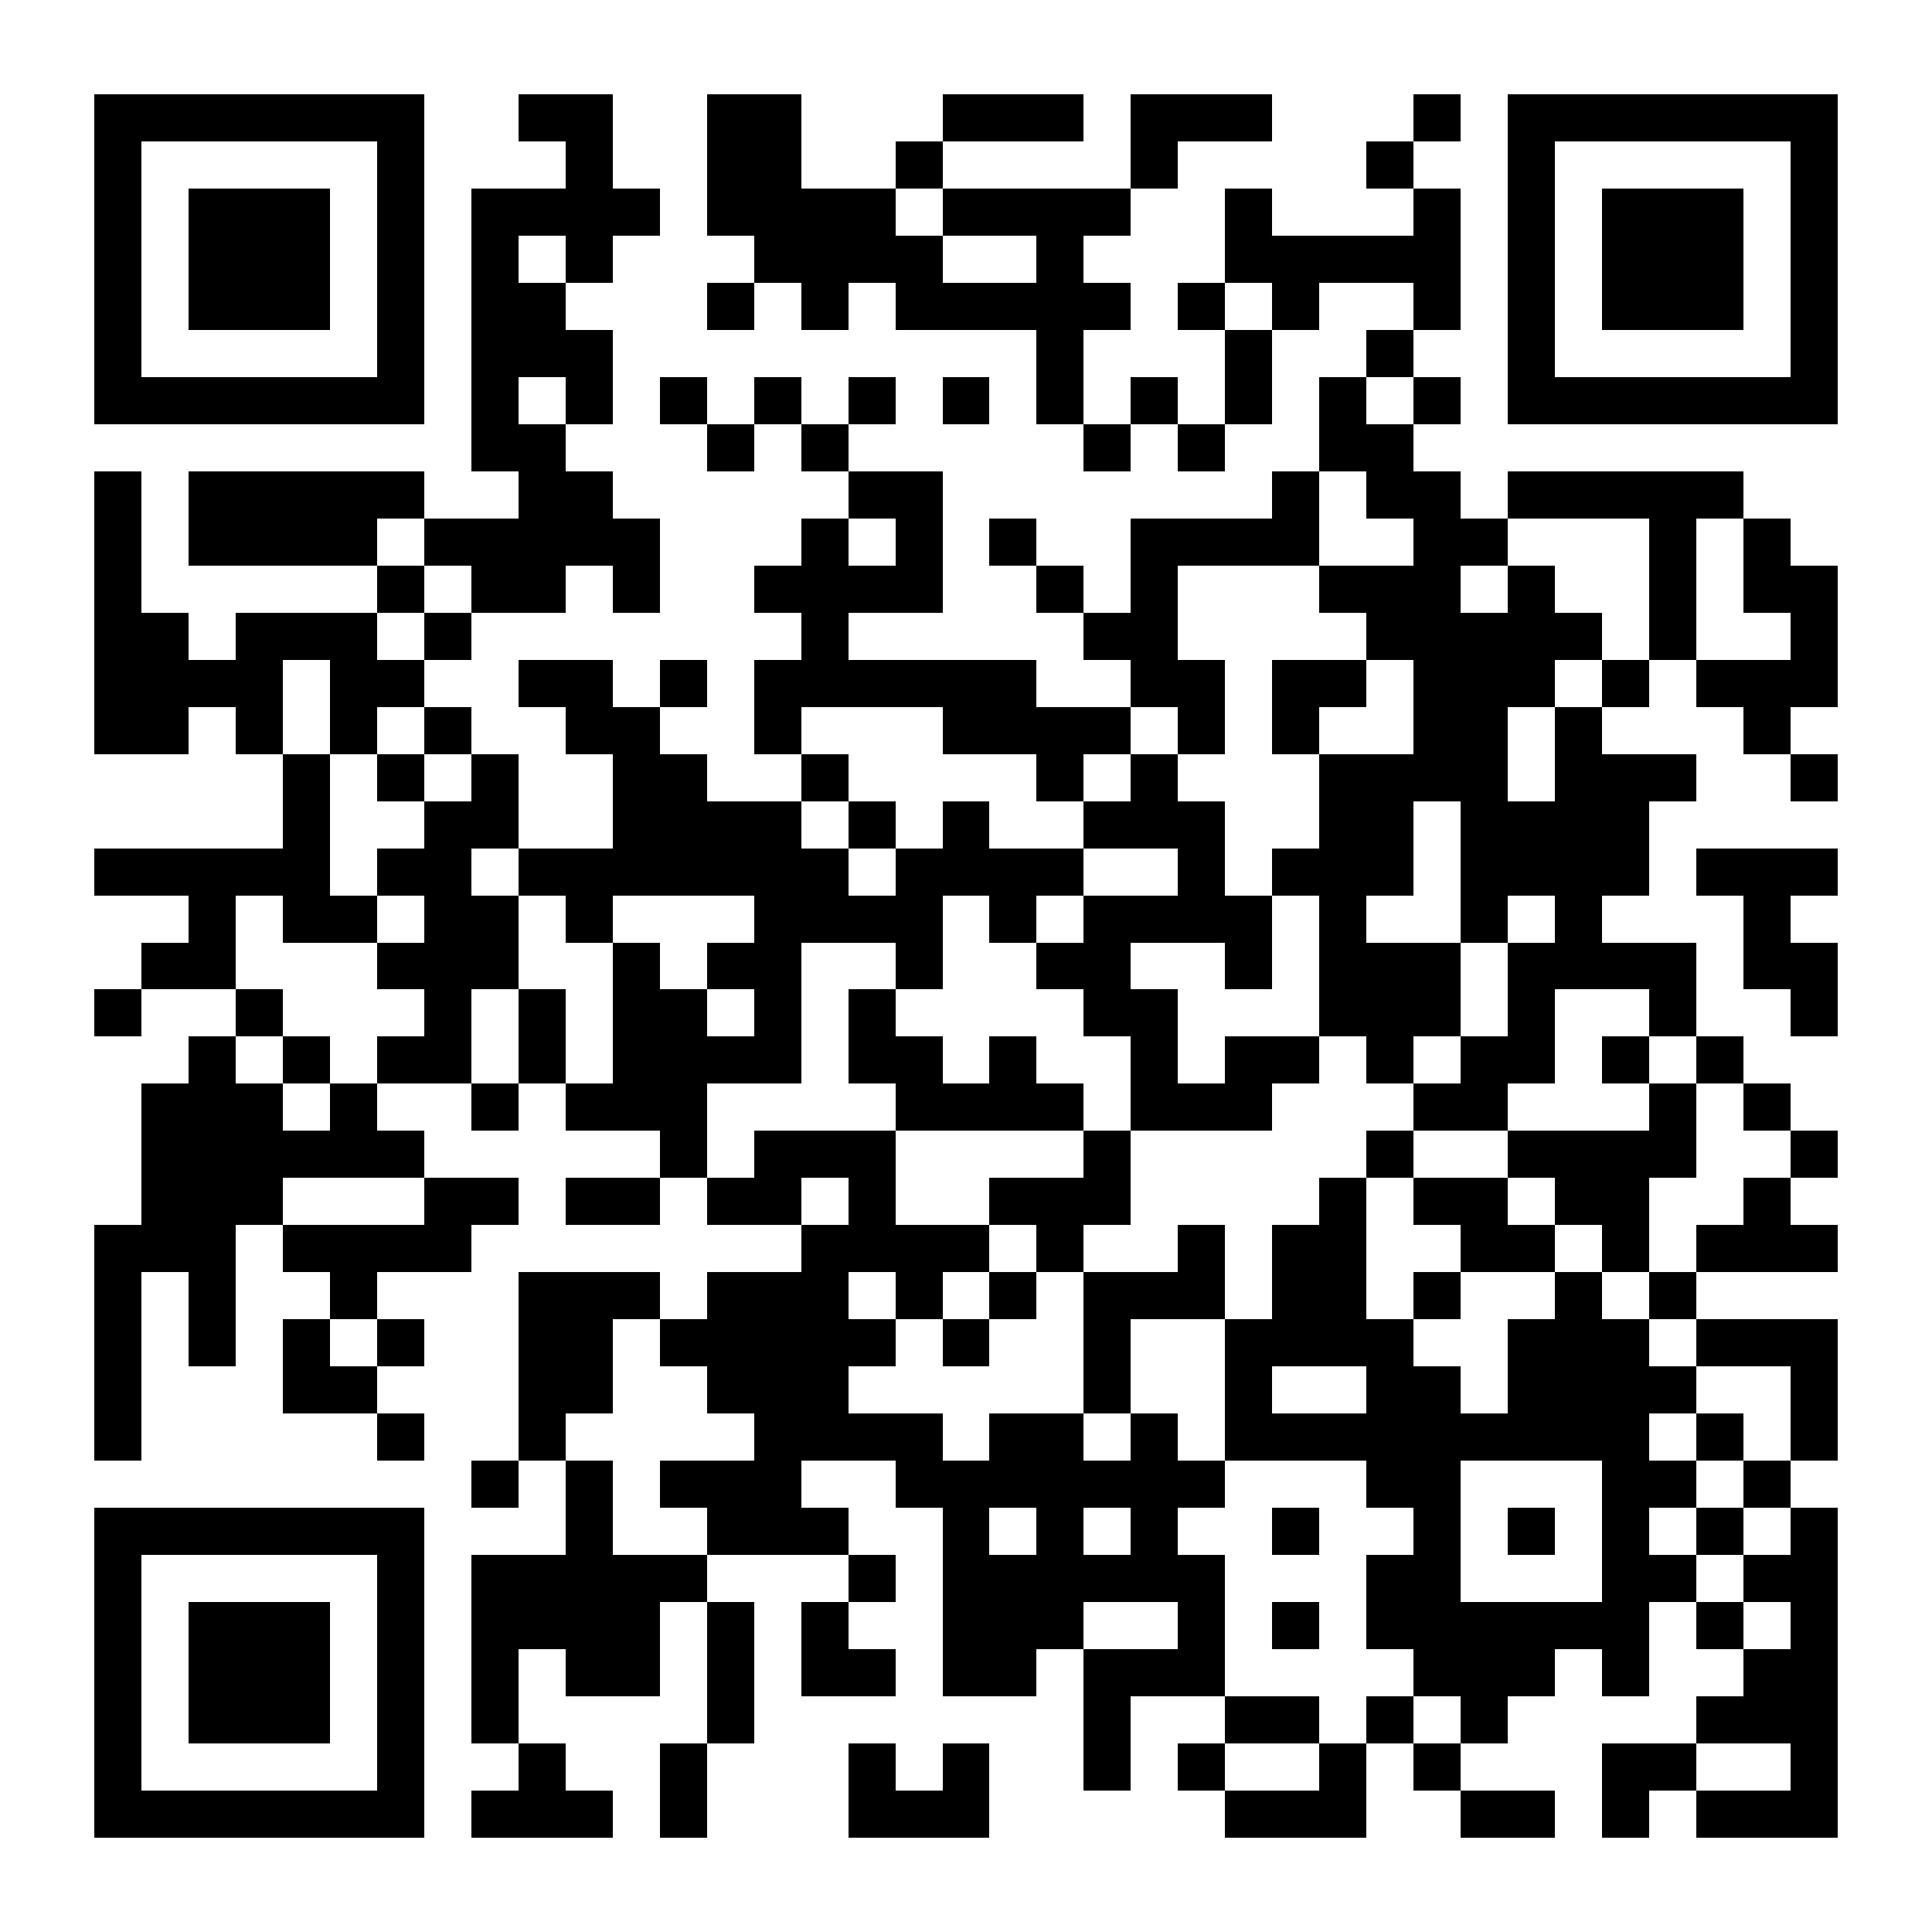
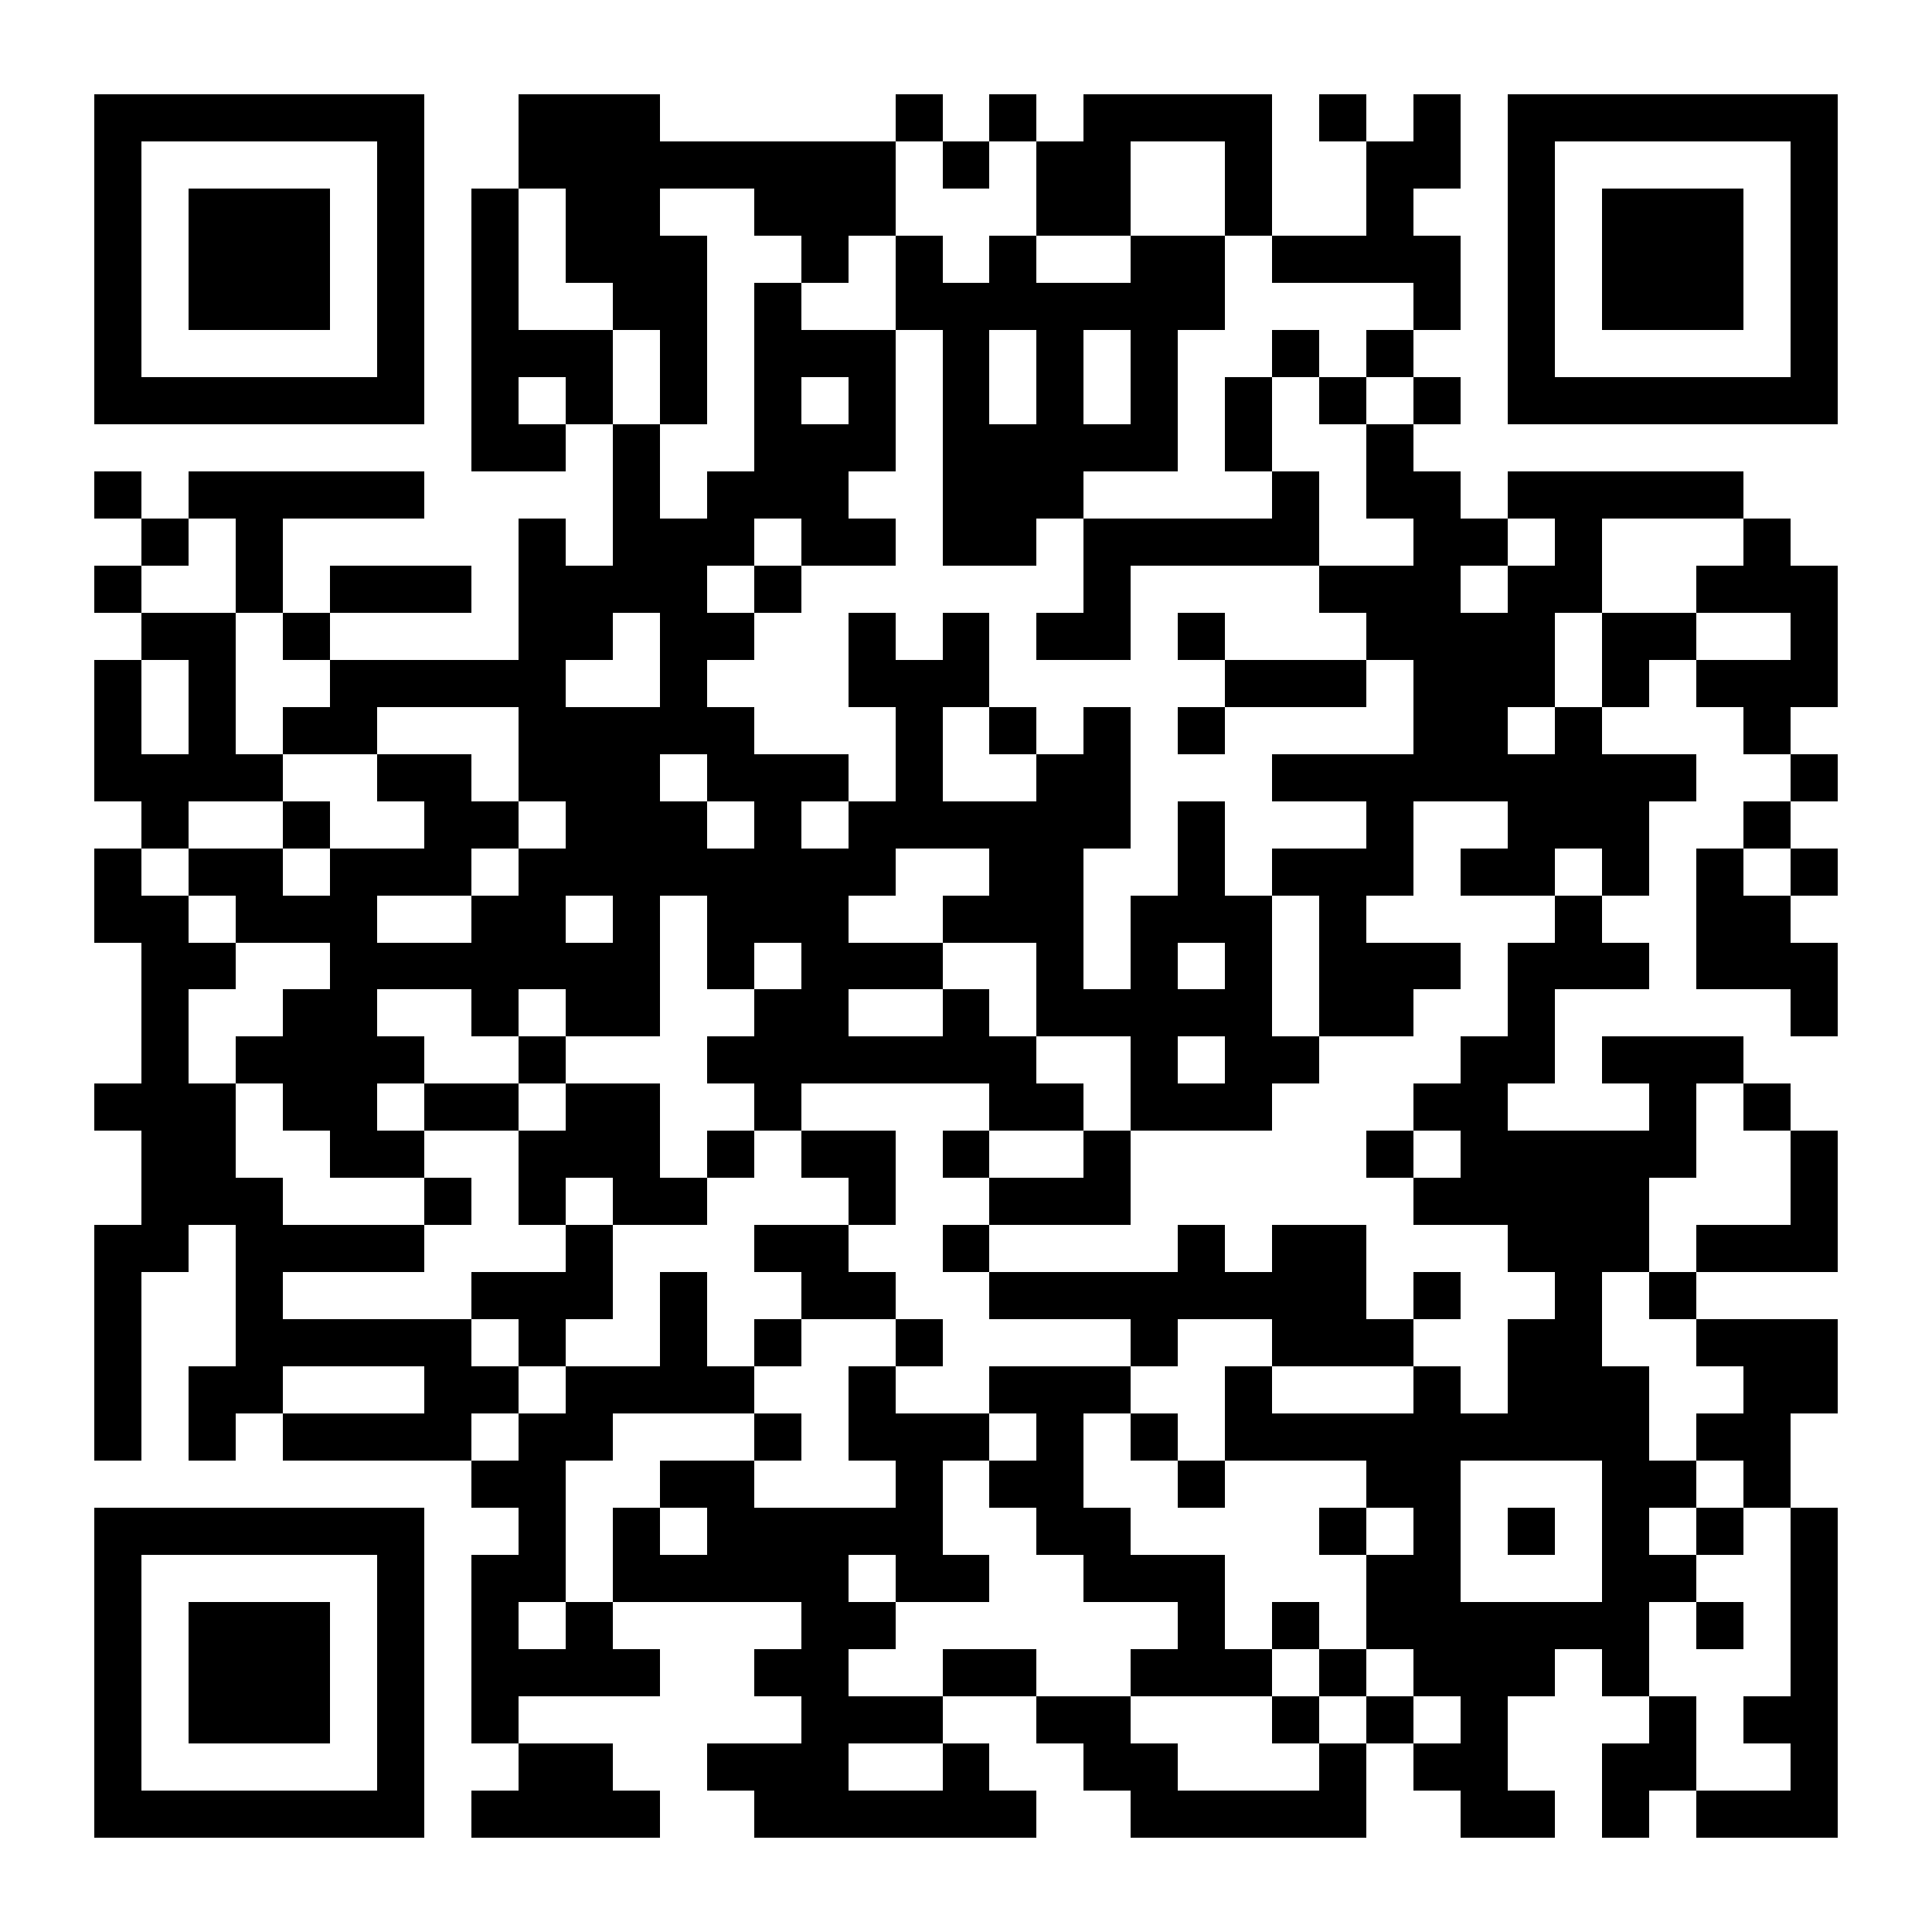
<svg xmlns="http://www.w3.org/2000/svg" viewBox="0 0 41 41" shape-rendering="crispEdges">
  <rect width="41" height="41" fill="#fff" />
-   <path d="M2,2h1v1h-1zM3,2h1v1h-1zM4,2h1v1h-1zM5,2h1v1h-1zM6,2h1v1h-1zM7,2h1v1h-1zM8,2h1v1h-1zM11,2h1v1h-1zM12,2h1v1h-1zM15,2h1v1h-1zM16,2h1v1h-1zM20,2h1v1h-1zM21,2h1v1h-1zM22,2h1v1h-1zM24,2h1v1h-1zM25,2h1v1h-1zM26,2h1v1h-1zM30,2h1v1h-1zM32,2h1v1h-1zM33,2h1v1h-1zM34,2h1v1h-1zM35,2h1v1h-1zM36,2h1v1h-1zM37,2h1v1h-1zM38,2h1v1h-1zM2,3h1v1h-1zM8,3h1v1h-1zM12,3h1v1h-1zM15,3h1v1h-1zM16,3h1v1h-1zM19,3h1v1h-1zM24,3h1v1h-1zM29,3h1v1h-1zM32,3h1v1h-1zM38,3h1v1h-1zM2,4h1v1h-1zM4,4h1v1h-1zM5,4h1v1h-1zM6,4h1v1h-1zM8,4h1v1h-1zM10,4h1v1h-1zM11,4h1v1h-1zM12,4h1v1h-1zM13,4h1v1h-1zM15,4h1v1h-1zM16,4h1v1h-1zM17,4h1v1h-1zM18,4h1v1h-1zM20,4h1v1h-1zM21,4h1v1h-1zM22,4h1v1h-1zM23,4h1v1h-1zM26,4h1v1h-1zM30,4h1v1h-1zM32,4h1v1h-1zM34,4h1v1h-1zM35,4h1v1h-1zM36,4h1v1h-1zM38,4h1v1h-1zM2,5h1v1h-1zM4,5h1v1h-1zM5,5h1v1h-1zM6,5h1v1h-1zM8,5h1v1h-1zM10,5h1v1h-1zM12,5h1v1h-1zM16,5h1v1h-1zM17,5h1v1h-1zM18,5h1v1h-1zM19,5h1v1h-1zM22,5h1v1h-1zM26,5h1v1h-1zM27,5h1v1h-1zM28,5h1v1h-1zM29,5h1v1h-1zM30,5h1v1h-1zM32,5h1v1h-1zM34,5h1v1h-1zM35,5h1v1h-1zM36,5h1v1h-1zM38,5h1v1h-1zM2,6h1v1h-1zM4,6h1v1h-1zM5,6h1v1h-1zM6,6h1v1h-1zM8,6h1v1h-1zM10,6h1v1h-1zM11,6h1v1h-1zM15,6h1v1h-1zM17,6h1v1h-1zM19,6h1v1h-1zM20,6h1v1h-1zM21,6h1v1h-1zM22,6h1v1h-1zM23,6h1v1h-1zM25,6h1v1h-1zM27,6h1v1h-1zM30,6h1v1h-1zM32,6h1v1h-1zM34,6h1v1h-1zM35,6h1v1h-1zM36,6h1v1h-1zM38,6h1v1h-1zM2,7h1v1h-1zM8,7h1v1h-1zM10,7h1v1h-1zM11,7h1v1h-1zM12,7h1v1h-1zM22,7h1v1h-1zM26,7h1v1h-1zM29,7h1v1h-1zM32,7h1v1h-1zM38,7h1v1h-1zM2,8h1v1h-1zM3,8h1v1h-1zM4,8h1v1h-1zM5,8h1v1h-1zM6,8h1v1h-1zM7,8h1v1h-1zM8,8h1v1h-1zM10,8h1v1h-1zM12,8h1v1h-1zM14,8h1v1h-1zM16,8h1v1h-1zM18,8h1v1h-1zM20,8h1v1h-1zM22,8h1v1h-1zM24,8h1v1h-1zM26,8h1v1h-1zM28,8h1v1h-1zM30,8h1v1h-1zM32,8h1v1h-1zM33,8h1v1h-1zM34,8h1v1h-1zM35,8h1v1h-1zM36,8h1v1h-1zM37,8h1v1h-1zM38,8h1v1h-1zM10,9h1v1h-1zM11,9h1v1h-1zM15,9h1v1h-1zM17,9h1v1h-1zM23,9h1v1h-1zM25,9h1v1h-1zM28,9h1v1h-1zM29,9h1v1h-1zM2,10h1v1h-1zM4,10h1v1h-1zM5,10h1v1h-1zM6,10h1v1h-1zM7,10h1v1h-1zM8,10h1v1h-1zM11,10h1v1h-1zM12,10h1v1h-1zM18,10h1v1h-1zM19,10h1v1h-1zM27,10h1v1h-1zM29,10h1v1h-1zM30,10h1v1h-1zM32,10h1v1h-1zM33,10h1v1h-1zM34,10h1v1h-1zM35,10h1v1h-1zM36,10h1v1h-1zM2,11h1v1h-1zM4,11h1v1h-1zM5,11h1v1h-1zM6,11h1v1h-1zM7,11h1v1h-1zM9,11h1v1h-1zM10,11h1v1h-1zM11,11h1v1h-1zM12,11h1v1h-1zM13,11h1v1h-1zM17,11h1v1h-1zM19,11h1v1h-1zM21,11h1v1h-1zM24,11h1v1h-1zM25,11h1v1h-1zM26,11h1v1h-1zM27,11h1v1h-1zM30,11h1v1h-1zM31,11h1v1h-1zM35,11h1v1h-1zM37,11h1v1h-1zM2,12h1v1h-1zM8,12h1v1h-1zM10,12h1v1h-1zM11,12h1v1h-1zM13,12h1v1h-1zM16,12h1v1h-1zM17,12h1v1h-1zM18,12h1v1h-1zM19,12h1v1h-1zM22,12h1v1h-1zM24,12h1v1h-1zM28,12h1v1h-1zM29,12h1v1h-1zM30,12h1v1h-1zM32,12h1v1h-1zM35,12h1v1h-1zM37,12h1v1h-1zM38,12h1v1h-1zM2,13h1v1h-1zM3,13h1v1h-1zM5,13h1v1h-1zM6,13h1v1h-1zM7,13h1v1h-1zM9,13h1v1h-1zM17,13h1v1h-1zM23,13h1v1h-1zM24,13h1v1h-1zM29,13h1v1h-1zM30,13h1v1h-1zM31,13h1v1h-1zM32,13h1v1h-1zM33,13h1v1h-1zM35,13h1v1h-1zM38,13h1v1h-1zM2,14h1v1h-1zM3,14h1v1h-1zM4,14h1v1h-1zM5,14h1v1h-1zM7,14h1v1h-1zM8,14h1v1h-1zM11,14h1v1h-1zM12,14h1v1h-1zM14,14h1v1h-1zM16,14h1v1h-1zM17,14h1v1h-1zM18,14h1v1h-1zM19,14h1v1h-1zM20,14h1v1h-1zM21,14h1v1h-1zM24,14h1v1h-1zM25,14h1v1h-1zM27,14h1v1h-1zM28,14h1v1h-1zM30,14h1v1h-1zM31,14h1v1h-1zM32,14h1v1h-1zM34,14h1v1h-1zM36,14h1v1h-1zM37,14h1v1h-1zM38,14h1v1h-1zM2,15h1v1h-1zM3,15h1v1h-1zM5,15h1v1h-1zM7,15h1v1h-1zM9,15h1v1h-1zM12,15h1v1h-1zM13,15h1v1h-1zM16,15h1v1h-1zM20,15h1v1h-1zM21,15h1v1h-1zM22,15h1v1h-1zM23,15h1v1h-1zM25,15h1v1h-1zM27,15h1v1h-1zM30,15h1v1h-1zM31,15h1v1h-1zM33,15h1v1h-1zM37,15h1v1h-1zM6,16h1v1h-1zM8,16h1v1h-1zM10,16h1v1h-1zM13,16h1v1h-1zM14,16h1v1h-1zM17,16h1v1h-1zM22,16h1v1h-1zM24,16h1v1h-1zM28,16h1v1h-1zM29,16h1v1h-1zM30,16h1v1h-1zM31,16h1v1h-1zM33,16h1v1h-1zM34,16h1v1h-1zM35,16h1v1h-1zM38,16h1v1h-1zM6,17h1v1h-1zM9,17h1v1h-1zM10,17h1v1h-1zM13,17h1v1h-1zM14,17h1v1h-1zM15,17h1v1h-1zM16,17h1v1h-1zM18,17h1v1h-1zM20,17h1v1h-1zM23,17h1v1h-1zM24,17h1v1h-1zM25,17h1v1h-1zM28,17h1v1h-1zM29,17h1v1h-1zM31,17h1v1h-1zM32,17h1v1h-1zM33,17h1v1h-1zM34,17h1v1h-1zM2,18h1v1h-1zM3,18h1v1h-1zM4,18h1v1h-1zM5,18h1v1h-1zM6,18h1v1h-1zM8,18h1v1h-1zM9,18h1v1h-1zM11,18h1v1h-1zM12,18h1v1h-1zM13,18h1v1h-1zM14,18h1v1h-1zM15,18h1v1h-1zM16,18h1v1h-1zM17,18h1v1h-1zM19,18h1v1h-1zM20,18h1v1h-1zM21,18h1v1h-1zM22,18h1v1h-1zM25,18h1v1h-1zM27,18h1v1h-1zM28,18h1v1h-1zM29,18h1v1h-1zM31,18h1v1h-1zM32,18h1v1h-1zM33,18h1v1h-1zM34,18h1v1h-1zM36,18h1v1h-1zM37,18h1v1h-1zM38,18h1v1h-1zM4,19h1v1h-1zM6,19h1v1h-1zM7,19h1v1h-1zM9,19h1v1h-1zM10,19h1v1h-1zM12,19h1v1h-1zM16,19h1v1h-1zM17,19h1v1h-1zM18,19h1v1h-1zM19,19h1v1h-1zM21,19h1v1h-1zM23,19h1v1h-1zM24,19h1v1h-1zM25,19h1v1h-1zM26,19h1v1h-1zM28,19h1v1h-1zM31,19h1v1h-1zM33,19h1v1h-1zM37,19h1v1h-1zM3,20h1v1h-1zM4,20h1v1h-1zM8,20h1v1h-1zM9,20h1v1h-1zM10,20h1v1h-1zM13,20h1v1h-1zM15,20h1v1h-1zM16,20h1v1h-1zM19,20h1v1h-1zM22,20h1v1h-1zM23,20h1v1h-1zM26,20h1v1h-1zM28,20h1v1h-1zM29,20h1v1h-1zM30,20h1v1h-1zM32,20h1v1h-1zM33,20h1v1h-1zM34,20h1v1h-1zM35,20h1v1h-1zM37,20h1v1h-1zM38,20h1v1h-1zM2,21h1v1h-1zM5,21h1v1h-1zM9,21h1v1h-1zM11,21h1v1h-1zM13,21h1v1h-1zM14,21h1v1h-1zM16,21h1v1h-1zM18,21h1v1h-1zM23,21h1v1h-1zM24,21h1v1h-1zM28,21h1v1h-1zM29,21h1v1h-1zM30,21h1v1h-1zM32,21h1v1h-1zM35,21h1v1h-1zM38,21h1v1h-1zM4,22h1v1h-1zM6,22h1v1h-1zM8,22h1v1h-1zM9,22h1v1h-1zM11,22h1v1h-1zM13,22h1v1h-1zM14,22h1v1h-1zM15,22h1v1h-1zM16,22h1v1h-1zM18,22h1v1h-1zM19,22h1v1h-1zM21,22h1v1h-1zM24,22h1v1h-1zM26,22h1v1h-1zM27,22h1v1h-1zM29,22h1v1h-1zM31,22h1v1h-1zM32,22h1v1h-1zM34,22h1v1h-1zM36,22h1v1h-1zM3,23h1v1h-1zM4,23h1v1h-1zM5,23h1v1h-1zM7,23h1v1h-1zM10,23h1v1h-1zM12,23h1v1h-1zM13,23h1v1h-1zM14,23h1v1h-1zM19,23h1v1h-1zM20,23h1v1h-1zM21,23h1v1h-1zM22,23h1v1h-1zM24,23h1v1h-1zM25,23h1v1h-1zM26,23h1v1h-1zM30,23h1v1h-1zM31,23h1v1h-1zM35,23h1v1h-1zM37,23h1v1h-1zM3,24h1v1h-1zM4,24h1v1h-1zM5,24h1v1h-1zM6,24h1v1h-1zM7,24h1v1h-1zM8,24h1v1h-1zM14,24h1v1h-1zM16,24h1v1h-1zM17,24h1v1h-1zM18,24h1v1h-1zM23,24h1v1h-1zM29,24h1v1h-1zM32,24h1v1h-1zM33,24h1v1h-1zM34,24h1v1h-1zM35,24h1v1h-1zM38,24h1v1h-1zM3,25h1v1h-1zM4,25h1v1h-1zM5,25h1v1h-1zM9,25h1v1h-1zM10,25h1v1h-1zM12,25h1v1h-1zM13,25h1v1h-1zM15,25h1v1h-1zM16,25h1v1h-1zM18,25h1v1h-1zM21,25h1v1h-1zM22,25h1v1h-1zM23,25h1v1h-1zM28,25h1v1h-1zM30,25h1v1h-1zM31,25h1v1h-1zM33,25h1v1h-1zM34,25h1v1h-1zM37,25h1v1h-1zM2,26h1v1h-1zM3,26h1v1h-1zM4,26h1v1h-1zM6,26h1v1h-1zM7,26h1v1h-1zM8,26h1v1h-1zM9,26h1v1h-1zM17,26h1v1h-1zM18,26h1v1h-1zM19,26h1v1h-1zM20,26h1v1h-1zM22,26h1v1h-1zM25,26h1v1h-1zM27,26h1v1h-1zM28,26h1v1h-1zM31,26h1v1h-1zM32,26h1v1h-1zM34,26h1v1h-1zM36,26h1v1h-1zM37,26h1v1h-1zM38,26h1v1h-1zM2,27h1v1h-1zM4,27h1v1h-1zM7,27h1v1h-1zM11,27h1v1h-1zM12,27h1v1h-1zM13,27h1v1h-1zM15,27h1v1h-1zM16,27h1v1h-1zM17,27h1v1h-1zM19,27h1v1h-1zM21,27h1v1h-1zM23,27h1v1h-1zM24,27h1v1h-1zM25,27h1v1h-1zM27,27h1v1h-1zM28,27h1v1h-1zM30,27h1v1h-1zM33,27h1v1h-1zM35,27h1v1h-1zM2,28h1v1h-1zM4,28h1v1h-1zM6,28h1v1h-1zM8,28h1v1h-1zM11,28h1v1h-1zM12,28h1v1h-1zM14,28h1v1h-1zM15,28h1v1h-1zM16,28h1v1h-1zM17,28h1v1h-1zM18,28h1v1h-1zM20,28h1v1h-1zM23,28h1v1h-1zM26,28h1v1h-1zM27,28h1v1h-1zM28,28h1v1h-1zM29,28h1v1h-1zM32,28h1v1h-1zM33,28h1v1h-1zM34,28h1v1h-1zM36,28h1v1h-1zM37,28h1v1h-1zM38,28h1v1h-1zM2,29h1v1h-1zM6,29h1v1h-1zM7,29h1v1h-1zM11,29h1v1h-1zM12,29h1v1h-1zM15,29h1v1h-1zM16,29h1v1h-1zM17,29h1v1h-1zM23,29h1v1h-1zM26,29h1v1h-1zM29,29h1v1h-1zM30,29h1v1h-1zM32,29h1v1h-1zM33,29h1v1h-1zM34,29h1v1h-1zM35,29h1v1h-1zM38,29h1v1h-1zM2,30h1v1h-1zM8,30h1v1h-1zM11,30h1v1h-1zM16,30h1v1h-1zM17,30h1v1h-1zM18,30h1v1h-1zM19,30h1v1h-1zM21,30h1v1h-1zM22,30h1v1h-1zM24,30h1v1h-1zM26,30h1v1h-1zM27,30h1v1h-1zM28,30h1v1h-1zM29,30h1v1h-1zM30,30h1v1h-1zM31,30h1v1h-1zM32,30h1v1h-1zM33,30h1v1h-1zM34,30h1v1h-1zM36,30h1v1h-1zM38,30h1v1h-1zM10,31h1v1h-1zM12,31h1v1h-1zM14,31h1v1h-1zM15,31h1v1h-1zM16,31h1v1h-1zM19,31h1v1h-1zM20,31h1v1h-1zM21,31h1v1h-1zM22,31h1v1h-1zM23,31h1v1h-1zM24,31h1v1h-1zM25,31h1v1h-1zM29,31h1v1h-1zM30,31h1v1h-1zM34,31h1v1h-1zM35,31h1v1h-1zM37,31h1v1h-1zM2,32h1v1h-1zM3,32h1v1h-1zM4,32h1v1h-1zM5,32h1v1h-1zM6,32h1v1h-1zM7,32h1v1h-1zM8,32h1v1h-1zM12,32h1v1h-1zM15,32h1v1h-1zM16,32h1v1h-1zM17,32h1v1h-1zM20,32h1v1h-1zM22,32h1v1h-1zM24,32h1v1h-1zM27,32h1v1h-1zM30,32h1v1h-1zM32,32h1v1h-1zM34,32h1v1h-1zM36,32h1v1h-1zM38,32h1v1h-1zM2,33h1v1h-1zM8,33h1v1h-1zM10,33h1v1h-1zM11,33h1v1h-1zM12,33h1v1h-1zM13,33h1v1h-1zM14,33h1v1h-1zM18,33h1v1h-1zM20,33h1v1h-1zM21,33h1v1h-1zM22,33h1v1h-1zM23,33h1v1h-1zM24,33h1v1h-1zM25,33h1v1h-1zM29,33h1v1h-1zM30,33h1v1h-1zM34,33h1v1h-1zM35,33h1v1h-1zM37,33h1v1h-1zM38,33h1v1h-1zM2,34h1v1h-1zM4,34h1v1h-1zM5,34h1v1h-1zM6,34h1v1h-1zM8,34h1v1h-1zM10,34h1v1h-1zM11,34h1v1h-1zM12,34h1v1h-1zM13,34h1v1h-1zM15,34h1v1h-1zM17,34h1v1h-1zM20,34h1v1h-1zM21,34h1v1h-1zM22,34h1v1h-1zM25,34h1v1h-1zM27,34h1v1h-1zM29,34h1v1h-1zM30,34h1v1h-1zM31,34h1v1h-1zM32,34h1v1h-1zM33,34h1v1h-1zM34,34h1v1h-1zM36,34h1v1h-1zM38,34h1v1h-1zM2,35h1v1h-1zM4,35h1v1h-1zM5,35h1v1h-1zM6,35h1v1h-1zM8,35h1v1h-1zM10,35h1v1h-1zM12,35h1v1h-1zM13,35h1v1h-1zM15,35h1v1h-1zM17,35h1v1h-1zM18,35h1v1h-1zM20,35h1v1h-1zM21,35h1v1h-1zM23,35h1v1h-1zM24,35h1v1h-1zM25,35h1v1h-1zM30,35h1v1h-1zM31,35h1v1h-1zM32,35h1v1h-1zM34,35h1v1h-1zM37,35h1v1h-1zM38,35h1v1h-1zM2,36h1v1h-1zM4,36h1v1h-1zM5,36h1v1h-1zM6,36h1v1h-1zM8,36h1v1h-1zM10,36h1v1h-1zM15,36h1v1h-1zM23,36h1v1h-1zM26,36h1v1h-1zM27,36h1v1h-1zM29,36h1v1h-1zM31,36h1v1h-1zM36,36h1v1h-1zM37,36h1v1h-1zM38,36h1v1h-1zM2,37h1v1h-1zM8,37h1v1h-1zM11,37h1v1h-1zM14,37h1v1h-1zM18,37h1v1h-1zM20,37h1v1h-1zM23,37h1v1h-1zM25,37h1v1h-1zM28,37h1v1h-1zM30,37h1v1h-1zM34,37h1v1h-1zM35,37h1v1h-1zM38,37h1v1h-1zM2,38h1v1h-1zM3,38h1v1h-1zM4,38h1v1h-1zM5,38h1v1h-1zM6,38h1v1h-1zM7,38h1v1h-1zM8,38h1v1h-1zM10,38h1v1h-1zM11,38h1v1h-1zM12,38h1v1h-1zM14,38h1v1h-1zM18,38h1v1h-1zM19,38h1v1h-1zM20,38h1v1h-1zM26,38h1v1h-1zM27,38h1v1h-1zM28,38h1v1h-1zM31,38h1v1h-1zM32,38h1v1h-1zM34,38h1v1h-1zM36,38h1v1h-1zM37,38h1v1h-1zM38,38h1v1h-1z" fill="#000" />
+   <path d="M2,2h1v1h-1zM3,2h1v1h-1zM4,2h1v1h-1zM5,2h1v1h-1zM6,2h1v1h-1zM7,2h1v1h-1zM8,2h1v1h-1zM11,2h1v1h-1zM12,2h1v1h-1zM13,2h1v1h-1zM19,2h1v1h-1zM21,2h1v1h-1zM23,2h1v1h-1zM24,2h1v1h-1zM25,2h1v1h-1zM26,2h1v1h-1zM28,2h1v1h-1zM30,2h1v1h-1zM32,2h1v1h-1zM33,2h1v1h-1zM34,2h1v1h-1zM35,2h1v1h-1zM36,2h1v1h-1zM37,2h1v1h-1zM38,2h1v1h-1zM2,3h1v1h-1zM8,3h1v1h-1zM11,3h1v1h-1zM12,3h1v1h-1zM13,3h1v1h-1zM14,3h1v1h-1zM15,3h1v1h-1zM16,3h1v1h-1zM17,3h1v1h-1zM18,3h1v1h-1zM20,3h1v1h-1zM22,3h1v1h-1zM23,3h1v1h-1zM26,3h1v1h-1zM29,3h1v1h-1zM30,3h1v1h-1zM32,3h1v1h-1zM38,3h1v1h-1zM2,4h1v1h-1zM4,4h1v1h-1zM5,4h1v1h-1zM6,4h1v1h-1zM8,4h1v1h-1zM10,4h1v1h-1zM12,4h1v1h-1zM13,4h1v1h-1zM16,4h1v1h-1zM17,4h1v1h-1zM18,4h1v1h-1zM22,4h1v1h-1zM23,4h1v1h-1zM26,4h1v1h-1zM29,4h1v1h-1zM32,4h1v1h-1zM34,4h1v1h-1zM35,4h1v1h-1zM36,4h1v1h-1zM38,4h1v1h-1zM2,5h1v1h-1zM4,5h1v1h-1zM5,5h1v1h-1zM6,5h1v1h-1zM8,5h1v1h-1zM10,5h1v1h-1zM12,5h1v1h-1zM13,5h1v1h-1zM14,5h1v1h-1zM17,5h1v1h-1zM19,5h1v1h-1zM21,5h1v1h-1zM24,5h1v1h-1zM25,5h1v1h-1zM27,5h1v1h-1zM28,5h1v1h-1zM29,5h1v1h-1zM30,5h1v1h-1zM32,5h1v1h-1zM34,5h1v1h-1zM35,5h1v1h-1zM36,5h1v1h-1zM38,5h1v1h-1zM2,6h1v1h-1zM4,6h1v1h-1zM5,6h1v1h-1zM6,6h1v1h-1zM8,6h1v1h-1zM10,6h1v1h-1zM13,6h1v1h-1zM14,6h1v1h-1zM16,6h1v1h-1zM19,6h1v1h-1zM20,6h1v1h-1zM21,6h1v1h-1zM22,6h1v1h-1zM23,6h1v1h-1zM24,6h1v1h-1zM25,6h1v1h-1zM30,6h1v1h-1zM32,6h1v1h-1zM34,6h1v1h-1zM35,6h1v1h-1zM36,6h1v1h-1zM38,6h1v1h-1zM2,7h1v1h-1zM8,7h1v1h-1zM10,7h1v1h-1zM11,7h1v1h-1zM12,7h1v1h-1zM14,7h1v1h-1zM16,7h1v1h-1zM17,7h1v1h-1zM18,7h1v1h-1zM20,7h1v1h-1zM22,7h1v1h-1zM24,7h1v1h-1zM27,7h1v1h-1zM29,7h1v1h-1zM32,7h1v1h-1zM38,7h1v1h-1zM2,8h1v1h-1zM3,8h1v1h-1zM4,8h1v1h-1zM5,8h1v1h-1zM6,8h1v1h-1zM7,8h1v1h-1zM8,8h1v1h-1zM10,8h1v1h-1zM12,8h1v1h-1zM14,8h1v1h-1zM16,8h1v1h-1zM18,8h1v1h-1zM20,8h1v1h-1zM22,8h1v1h-1zM24,8h1v1h-1zM26,8h1v1h-1zM28,8h1v1h-1zM30,8h1v1h-1zM32,8h1v1h-1zM33,8h1v1h-1zM34,8h1v1h-1zM35,8h1v1h-1zM36,8h1v1h-1zM37,8h1v1h-1zM38,8h1v1h-1zM10,9h1v1h-1zM11,9h1v1h-1zM13,9h1v1h-1zM16,9h1v1h-1zM17,9h1v1h-1zM18,9h1v1h-1zM20,9h1v1h-1zM21,9h1v1h-1zM22,9h1v1h-1zM23,9h1v1h-1zM24,9h1v1h-1zM26,9h1v1h-1zM29,9h1v1h-1zM2,10h1v1h-1zM4,10h1v1h-1zM5,10h1v1h-1zM6,10h1v1h-1zM7,10h1v1h-1zM8,10h1v1h-1zM13,10h1v1h-1zM15,10h1v1h-1zM16,10h1v1h-1zM17,10h1v1h-1zM20,10h1v1h-1zM21,10h1v1h-1zM22,10h1v1h-1zM27,10h1v1h-1zM29,10h1v1h-1zM30,10h1v1h-1zM32,10h1v1h-1zM33,10h1v1h-1zM34,10h1v1h-1zM35,10h1v1h-1zM36,10h1v1h-1zM3,11h1v1h-1zM5,11h1v1h-1zM11,11h1v1h-1zM13,11h1v1h-1zM14,11h1v1h-1zM15,11h1v1h-1zM17,11h1v1h-1zM18,11h1v1h-1zM20,11h1v1h-1zM21,11h1v1h-1zM23,11h1v1h-1zM24,11h1v1h-1zM25,11h1v1h-1zM26,11h1v1h-1zM27,11h1v1h-1zM30,11h1v1h-1zM31,11h1v1h-1zM33,11h1v1h-1zM37,11h1v1h-1zM2,12h1v1h-1zM5,12h1v1h-1zM7,12h1v1h-1zM8,12h1v1h-1zM9,12h1v1h-1zM11,12h1v1h-1zM12,12h1v1h-1zM13,12h1v1h-1zM14,12h1v1h-1zM16,12h1v1h-1zM23,12h1v1h-1zM28,12h1v1h-1zM29,12h1v1h-1zM30,12h1v1h-1zM32,12h1v1h-1zM33,12h1v1h-1zM36,12h1v1h-1zM37,12h1v1h-1zM38,12h1v1h-1zM3,13h1v1h-1zM4,13h1v1h-1zM6,13h1v1h-1zM11,13h1v1h-1zM12,13h1v1h-1zM14,13h1v1h-1zM15,13h1v1h-1zM18,13h1v1h-1zM20,13h1v1h-1zM22,13h1v1h-1zM23,13h1v1h-1zM25,13h1v1h-1zM29,13h1v1h-1zM30,13h1v1h-1zM31,13h1v1h-1zM32,13h1v1h-1zM34,13h1v1h-1zM35,13h1v1h-1zM38,13h1v1h-1zM2,14h1v1h-1zM4,14h1v1h-1zM7,14h1v1h-1zM8,14h1v1h-1zM9,14h1v1h-1zM10,14h1v1h-1zM11,14h1v1h-1zM14,14h1v1h-1zM18,14h1v1h-1zM19,14h1v1h-1zM20,14h1v1h-1zM26,14h1v1h-1zM27,14h1v1h-1zM28,14h1v1h-1zM30,14h1v1h-1zM31,14h1v1h-1zM32,14h1v1h-1zM34,14h1v1h-1zM36,14h1v1h-1zM37,14h1v1h-1zM38,14h1v1h-1zM2,15h1v1h-1zM4,15h1v1h-1zM6,15h1v1h-1zM7,15h1v1h-1zM11,15h1v1h-1zM12,15h1v1h-1zM13,15h1v1h-1zM14,15h1v1h-1zM15,15h1v1h-1zM19,15h1v1h-1zM21,15h1v1h-1zM23,15h1v1h-1zM25,15h1v1h-1zM30,15h1v1h-1zM31,15h1v1h-1zM33,15h1v1h-1zM37,15h1v1h-1zM2,16h1v1h-1zM3,16h1v1h-1zM4,16h1v1h-1zM5,16h1v1h-1zM8,16h1v1h-1zM9,16h1v1h-1zM11,16h1v1h-1zM12,16h1v1h-1zM13,16h1v1h-1zM15,16h1v1h-1zM16,16h1v1h-1zM17,16h1v1h-1zM19,16h1v1h-1zM22,16h1v1h-1zM23,16h1v1h-1zM27,16h1v1h-1zM28,16h1v1h-1zM29,16h1v1h-1zM30,16h1v1h-1zM31,16h1v1h-1zM32,16h1v1h-1zM33,16h1v1h-1zM34,16h1v1h-1zM35,16h1v1h-1zM38,16h1v1h-1zM3,17h1v1h-1zM6,17h1v1h-1zM9,17h1v1h-1zM10,17h1v1h-1zM12,17h1v1h-1zM13,17h1v1h-1zM14,17h1v1h-1zM16,17h1v1h-1zM18,17h1v1h-1zM19,17h1v1h-1zM20,17h1v1h-1zM21,17h1v1h-1zM22,17h1v1h-1zM23,17h1v1h-1zM25,17h1v1h-1zM29,17h1v1h-1zM32,17h1v1h-1zM33,17h1v1h-1zM34,17h1v1h-1zM37,17h1v1h-1zM2,18h1v1h-1zM4,18h1v1h-1zM5,18h1v1h-1zM7,18h1v1h-1zM8,18h1v1h-1zM9,18h1v1h-1zM11,18h1v1h-1zM12,18h1v1h-1zM13,18h1v1h-1zM14,18h1v1h-1zM15,18h1v1h-1zM16,18h1v1h-1zM17,18h1v1h-1zM18,18h1v1h-1zM21,18h1v1h-1zM22,18h1v1h-1zM25,18h1v1h-1zM27,18h1v1h-1zM28,18h1v1h-1zM29,18h1v1h-1zM31,18h1v1h-1zM32,18h1v1h-1zM34,18h1v1h-1zM36,18h1v1h-1zM38,18h1v1h-1zM2,19h1v1h-1zM3,19h1v1h-1zM5,19h1v1h-1zM6,19h1v1h-1zM7,19h1v1h-1zM10,19h1v1h-1zM11,19h1v1h-1zM13,19h1v1h-1zM15,19h1v1h-1zM16,19h1v1h-1zM17,19h1v1h-1zM20,19h1v1h-1zM21,19h1v1h-1zM22,19h1v1h-1zM24,19h1v1h-1zM25,19h1v1h-1zM26,19h1v1h-1zM28,19h1v1h-1zM33,19h1v1h-1zM36,19h1v1h-1zM37,19h1v1h-1zM3,20h1v1h-1zM4,20h1v1h-1zM7,20h1v1h-1zM8,20h1v1h-1zM9,20h1v1h-1zM10,20h1v1h-1zM11,20h1v1h-1zM12,20h1v1h-1zM13,20h1v1h-1zM15,20h1v1h-1zM17,20h1v1h-1zM18,20h1v1h-1zM19,20h1v1h-1zM22,20h1v1h-1zM24,20h1v1h-1zM26,20h1v1h-1zM28,20h1v1h-1zM29,20h1v1h-1zM30,20h1v1h-1zM32,20h1v1h-1zM33,20h1v1h-1zM34,20h1v1h-1zM36,20h1v1h-1zM37,20h1v1h-1zM38,20h1v1h-1zM3,21h1v1h-1zM6,21h1v1h-1zM7,21h1v1h-1zM10,21h1v1h-1zM12,21h1v1h-1zM13,21h1v1h-1zM16,21h1v1h-1zM17,21h1v1h-1zM20,21h1v1h-1zM22,21h1v1h-1zM23,21h1v1h-1zM24,21h1v1h-1zM25,21h1v1h-1zM26,21h1v1h-1zM28,21h1v1h-1zM29,21h1v1h-1zM32,21h1v1h-1zM38,21h1v1h-1zM3,22h1v1h-1zM5,22h1v1h-1zM6,22h1v1h-1zM7,22h1v1h-1zM8,22h1v1h-1zM11,22h1v1h-1zM15,22h1v1h-1zM16,22h1v1h-1zM17,22h1v1h-1zM18,22h1v1h-1zM19,22h1v1h-1zM20,22h1v1h-1zM21,22h1v1h-1zM24,22h1v1h-1zM26,22h1v1h-1zM27,22h1v1h-1zM31,22h1v1h-1zM32,22h1v1h-1zM34,22h1v1h-1zM35,22h1v1h-1zM36,22h1v1h-1zM2,23h1v1h-1zM3,23h1v1h-1zM4,23h1v1h-1zM6,23h1v1h-1zM7,23h1v1h-1zM9,23h1v1h-1zM10,23h1v1h-1zM12,23h1v1h-1zM13,23h1v1h-1zM16,23h1v1h-1zM21,23h1v1h-1zM22,23h1v1h-1zM24,23h1v1h-1zM25,23h1v1h-1zM26,23h1v1h-1zM30,23h1v1h-1zM31,23h1v1h-1zM35,23h1v1h-1zM37,23h1v1h-1zM3,24h1v1h-1zM4,24h1v1h-1zM7,24h1v1h-1zM8,24h1v1h-1zM11,24h1v1h-1zM12,24h1v1h-1zM13,24h1v1h-1zM15,24h1v1h-1zM17,24h1v1h-1zM18,24h1v1h-1zM20,24h1v1h-1zM23,24h1v1h-1zM29,24h1v1h-1zM31,24h1v1h-1zM32,24h1v1h-1zM33,24h1v1h-1zM34,24h1v1h-1zM35,24h1v1h-1zM38,24h1v1h-1zM3,25h1v1h-1zM4,25h1v1h-1zM5,25h1v1h-1zM9,25h1v1h-1zM11,25h1v1h-1zM13,25h1v1h-1zM14,25h1v1h-1zM18,25h1v1h-1zM21,25h1v1h-1zM22,25h1v1h-1zM23,25h1v1h-1zM30,25h1v1h-1zM31,25h1v1h-1zM32,25h1v1h-1zM33,25h1v1h-1zM34,25h1v1h-1zM38,25h1v1h-1zM2,26h1v1h-1zM3,26h1v1h-1zM5,26h1v1h-1zM6,26h1v1h-1zM7,26h1v1h-1zM8,26h1v1h-1zM12,26h1v1h-1zM16,26h1v1h-1zM17,26h1v1h-1zM20,26h1v1h-1zM25,26h1v1h-1zM27,26h1v1h-1zM28,26h1v1h-1zM32,26h1v1h-1zM33,26h1v1h-1zM34,26h1v1h-1zM36,26h1v1h-1zM37,26h1v1h-1zM38,26h1v1h-1zM2,27h1v1h-1zM5,27h1v1h-1zM10,27h1v1h-1zM11,27h1v1h-1zM12,27h1v1h-1zM14,27h1v1h-1zM17,27h1v1h-1zM18,27h1v1h-1zM21,27h1v1h-1zM22,27h1v1h-1zM23,27h1v1h-1zM24,27h1v1h-1zM25,27h1v1h-1zM26,27h1v1h-1zM27,27h1v1h-1zM28,27h1v1h-1zM30,27h1v1h-1zM33,27h1v1h-1zM35,27h1v1h-1zM2,28h1v1h-1zM5,28h1v1h-1zM6,28h1v1h-1zM7,28h1v1h-1zM8,28h1v1h-1zM9,28h1v1h-1zM11,28h1v1h-1zM14,28h1v1h-1zM16,28h1v1h-1zM19,28h1v1h-1zM24,28h1v1h-1zM27,28h1v1h-1zM28,28h1v1h-1zM29,28h1v1h-1zM32,28h1v1h-1zM33,28h1v1h-1zM36,28h1v1h-1zM37,28h1v1h-1zM38,28h1v1h-1zM2,29h1v1h-1zM4,29h1v1h-1zM5,29h1v1h-1zM9,29h1v1h-1zM10,29h1v1h-1zM12,29h1v1h-1zM13,29h1v1h-1zM14,29h1v1h-1zM15,29h1v1h-1zM18,29h1v1h-1zM21,29h1v1h-1zM22,29h1v1h-1zM23,29h1v1h-1zM26,29h1v1h-1zM30,29h1v1h-1zM32,29h1v1h-1zM33,29h1v1h-1zM34,29h1v1h-1zM37,29h1v1h-1zM38,29h1v1h-1zM2,30h1v1h-1zM4,30h1v1h-1zM6,30h1v1h-1zM7,30h1v1h-1zM8,30h1v1h-1zM9,30h1v1h-1zM11,30h1v1h-1zM12,30h1v1h-1zM16,30h1v1h-1zM18,30h1v1h-1zM19,30h1v1h-1zM20,30h1v1h-1zM22,30h1v1h-1zM24,30h1v1h-1zM26,30h1v1h-1zM27,30h1v1h-1zM28,30h1v1h-1zM29,30h1v1h-1zM30,30h1v1h-1zM31,30h1v1h-1zM32,30h1v1h-1zM33,30h1v1h-1zM34,30h1v1h-1zM36,30h1v1h-1zM37,30h1v1h-1zM10,31h1v1h-1zM11,31h1v1h-1zM14,31h1v1h-1zM15,31h1v1h-1zM19,31h1v1h-1zM21,31h1v1h-1zM22,31h1v1h-1zM25,31h1v1h-1zM29,31h1v1h-1zM30,31h1v1h-1zM34,31h1v1h-1zM35,31h1v1h-1zM37,31h1v1h-1zM2,32h1v1h-1zM3,32h1v1h-1zM4,32h1v1h-1zM5,32h1v1h-1zM6,32h1v1h-1zM7,32h1v1h-1zM8,32h1v1h-1zM11,32h1v1h-1zM13,32h1v1h-1zM15,32h1v1h-1zM16,32h1v1h-1zM17,32h1v1h-1zM18,32h1v1h-1zM19,32h1v1h-1zM22,32h1v1h-1zM23,32h1v1h-1zM28,32h1v1h-1zM30,32h1v1h-1zM32,32h1v1h-1zM34,32h1v1h-1zM36,32h1v1h-1zM38,32h1v1h-1zM2,33h1v1h-1zM8,33h1v1h-1zM10,33h1v1h-1zM11,33h1v1h-1zM13,33h1v1h-1zM14,33h1v1h-1zM15,33h1v1h-1zM16,33h1v1h-1zM17,33h1v1h-1zM19,33h1v1h-1zM20,33h1v1h-1zM23,33h1v1h-1zM24,33h1v1h-1zM25,33h1v1h-1zM29,33h1v1h-1zM30,33h1v1h-1zM34,33h1v1h-1zM35,33h1v1h-1zM38,33h1v1h-1zM2,34h1v1h-1zM4,34h1v1h-1zM5,34h1v1h-1zM6,34h1v1h-1zM8,34h1v1h-1zM10,34h1v1h-1zM12,34h1v1h-1zM17,34h1v1h-1zM18,34h1v1h-1zM25,34h1v1h-1zM27,34h1v1h-1zM29,34h1v1h-1zM30,34h1v1h-1zM31,34h1v1h-1zM32,34h1v1h-1zM33,34h1v1h-1zM34,34h1v1h-1zM36,34h1v1h-1zM38,34h1v1h-1zM2,35h1v1h-1zM4,35h1v1h-1zM5,35h1v1h-1zM6,35h1v1h-1zM8,35h1v1h-1zM10,35h1v1h-1zM11,35h1v1h-1zM12,35h1v1h-1zM13,35h1v1h-1zM16,35h1v1h-1zM17,35h1v1h-1zM20,35h1v1h-1zM21,35h1v1h-1zM24,35h1v1h-1zM25,35h1v1h-1zM26,35h1v1h-1zM28,35h1v1h-1zM30,35h1v1h-1zM31,35h1v1h-1zM32,35h1v1h-1zM34,35h1v1h-1zM38,35h1v1h-1zM2,36h1v1h-1zM4,36h1v1h-1zM5,36h1v1h-1zM6,36h1v1h-1zM8,36h1v1h-1zM10,36h1v1h-1zM17,36h1v1h-1zM18,36h1v1h-1zM19,36h1v1h-1zM22,36h1v1h-1zM23,36h1v1h-1zM27,36h1v1h-1zM29,36h1v1h-1zM31,36h1v1h-1zM35,36h1v1h-1zM37,36h1v1h-1zM38,36h1v1h-1zM2,37h1v1h-1zM8,37h1v1h-1zM11,37h1v1h-1zM12,37h1v1h-1zM15,37h1v1h-1zM16,37h1v1h-1zM17,37h1v1h-1zM20,37h1v1h-1zM23,37h1v1h-1zM24,37h1v1h-1zM28,37h1v1h-1zM30,37h1v1h-1zM31,37h1v1h-1zM34,37h1v1h-1zM35,37h1v1h-1zM38,37h1v1h-1zM2,38h1v1h-1zM3,38h1v1h-1zM4,38h1v1h-1zM5,38h1v1h-1zM6,38h1v1h-1zM7,38h1v1h-1zM8,38h1v1h-1zM10,38h1v1h-1zM11,38h1v1h-1zM12,38h1v1h-1zM13,38h1v1h-1zM16,38h1v1h-1zM17,38h1v1h-1zM18,38h1v1h-1zM19,38h1v1h-1zM20,38h1v1h-1zM21,38h1v1h-1zM24,38h1v1h-1zM25,38h1v1h-1zM26,38h1v1h-1zM27,38h1v1h-1zM28,38h1v1h-1zM31,38h1v1h-1zM32,38h1v1h-1zM34,38h1v1h-1zM36,38h1v1h-1zM37,38h1v1h-1zM38,38h1v1h-1z" fill="#000" />
</svg>
